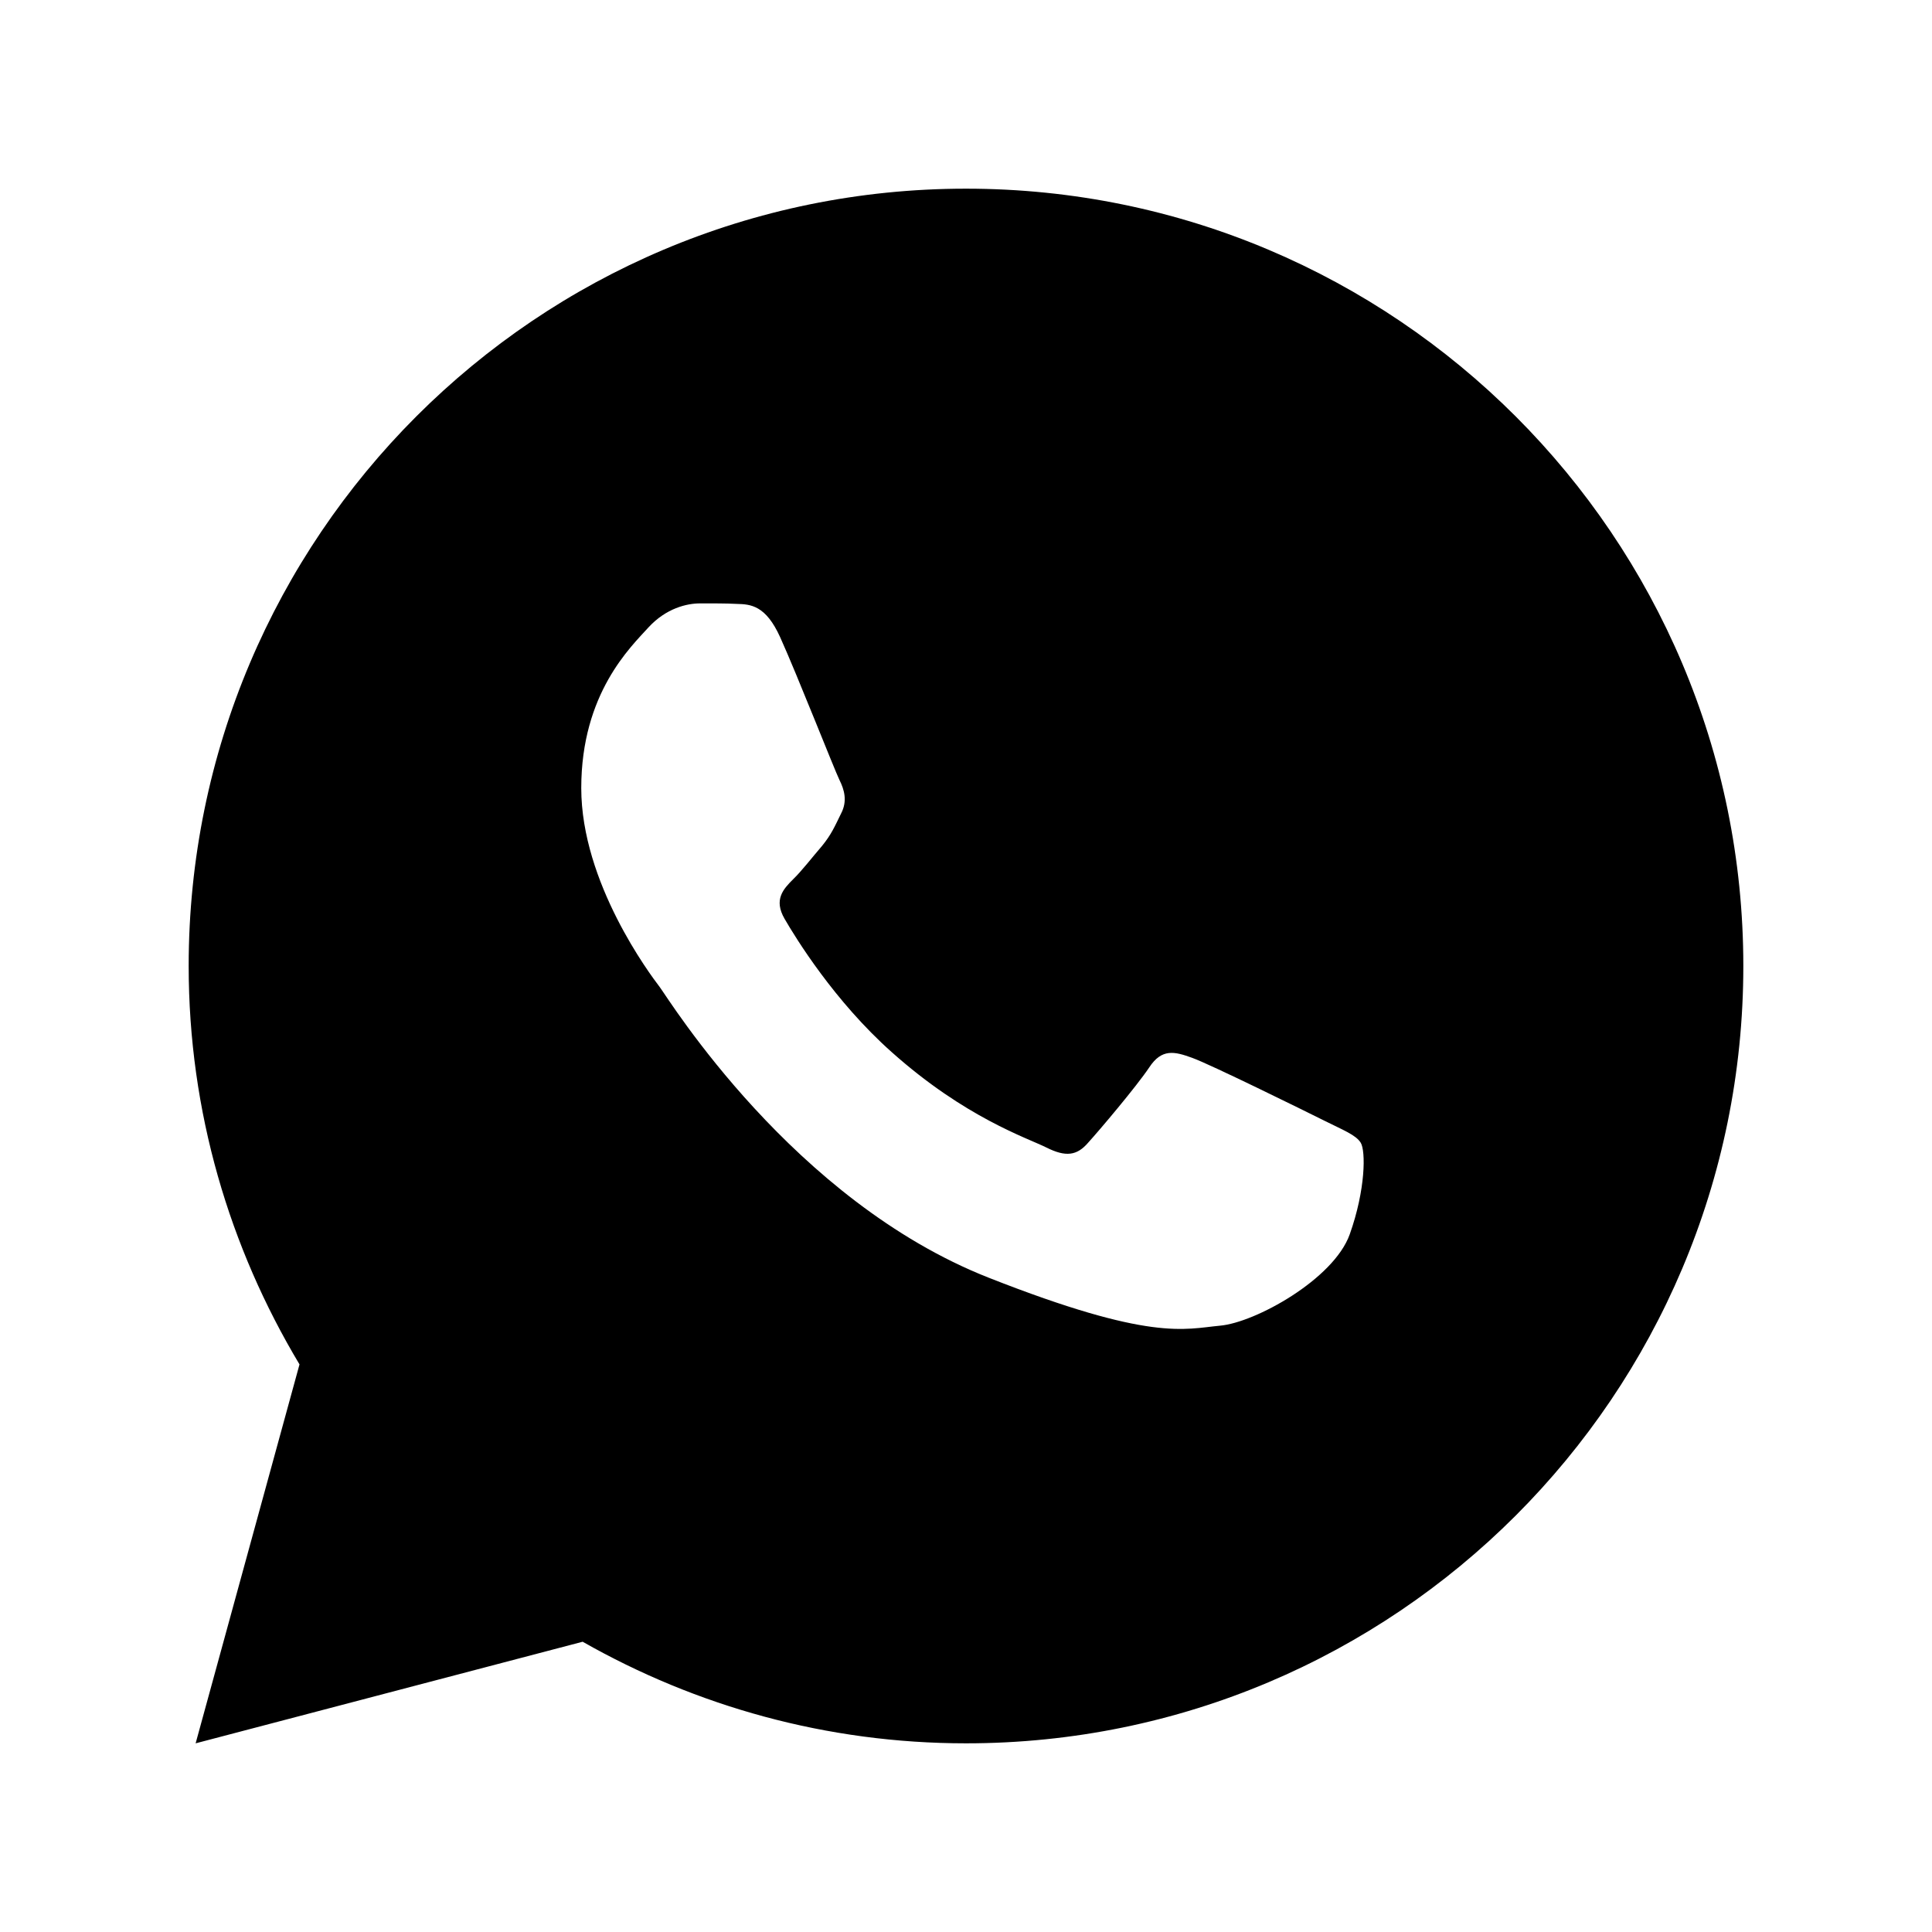
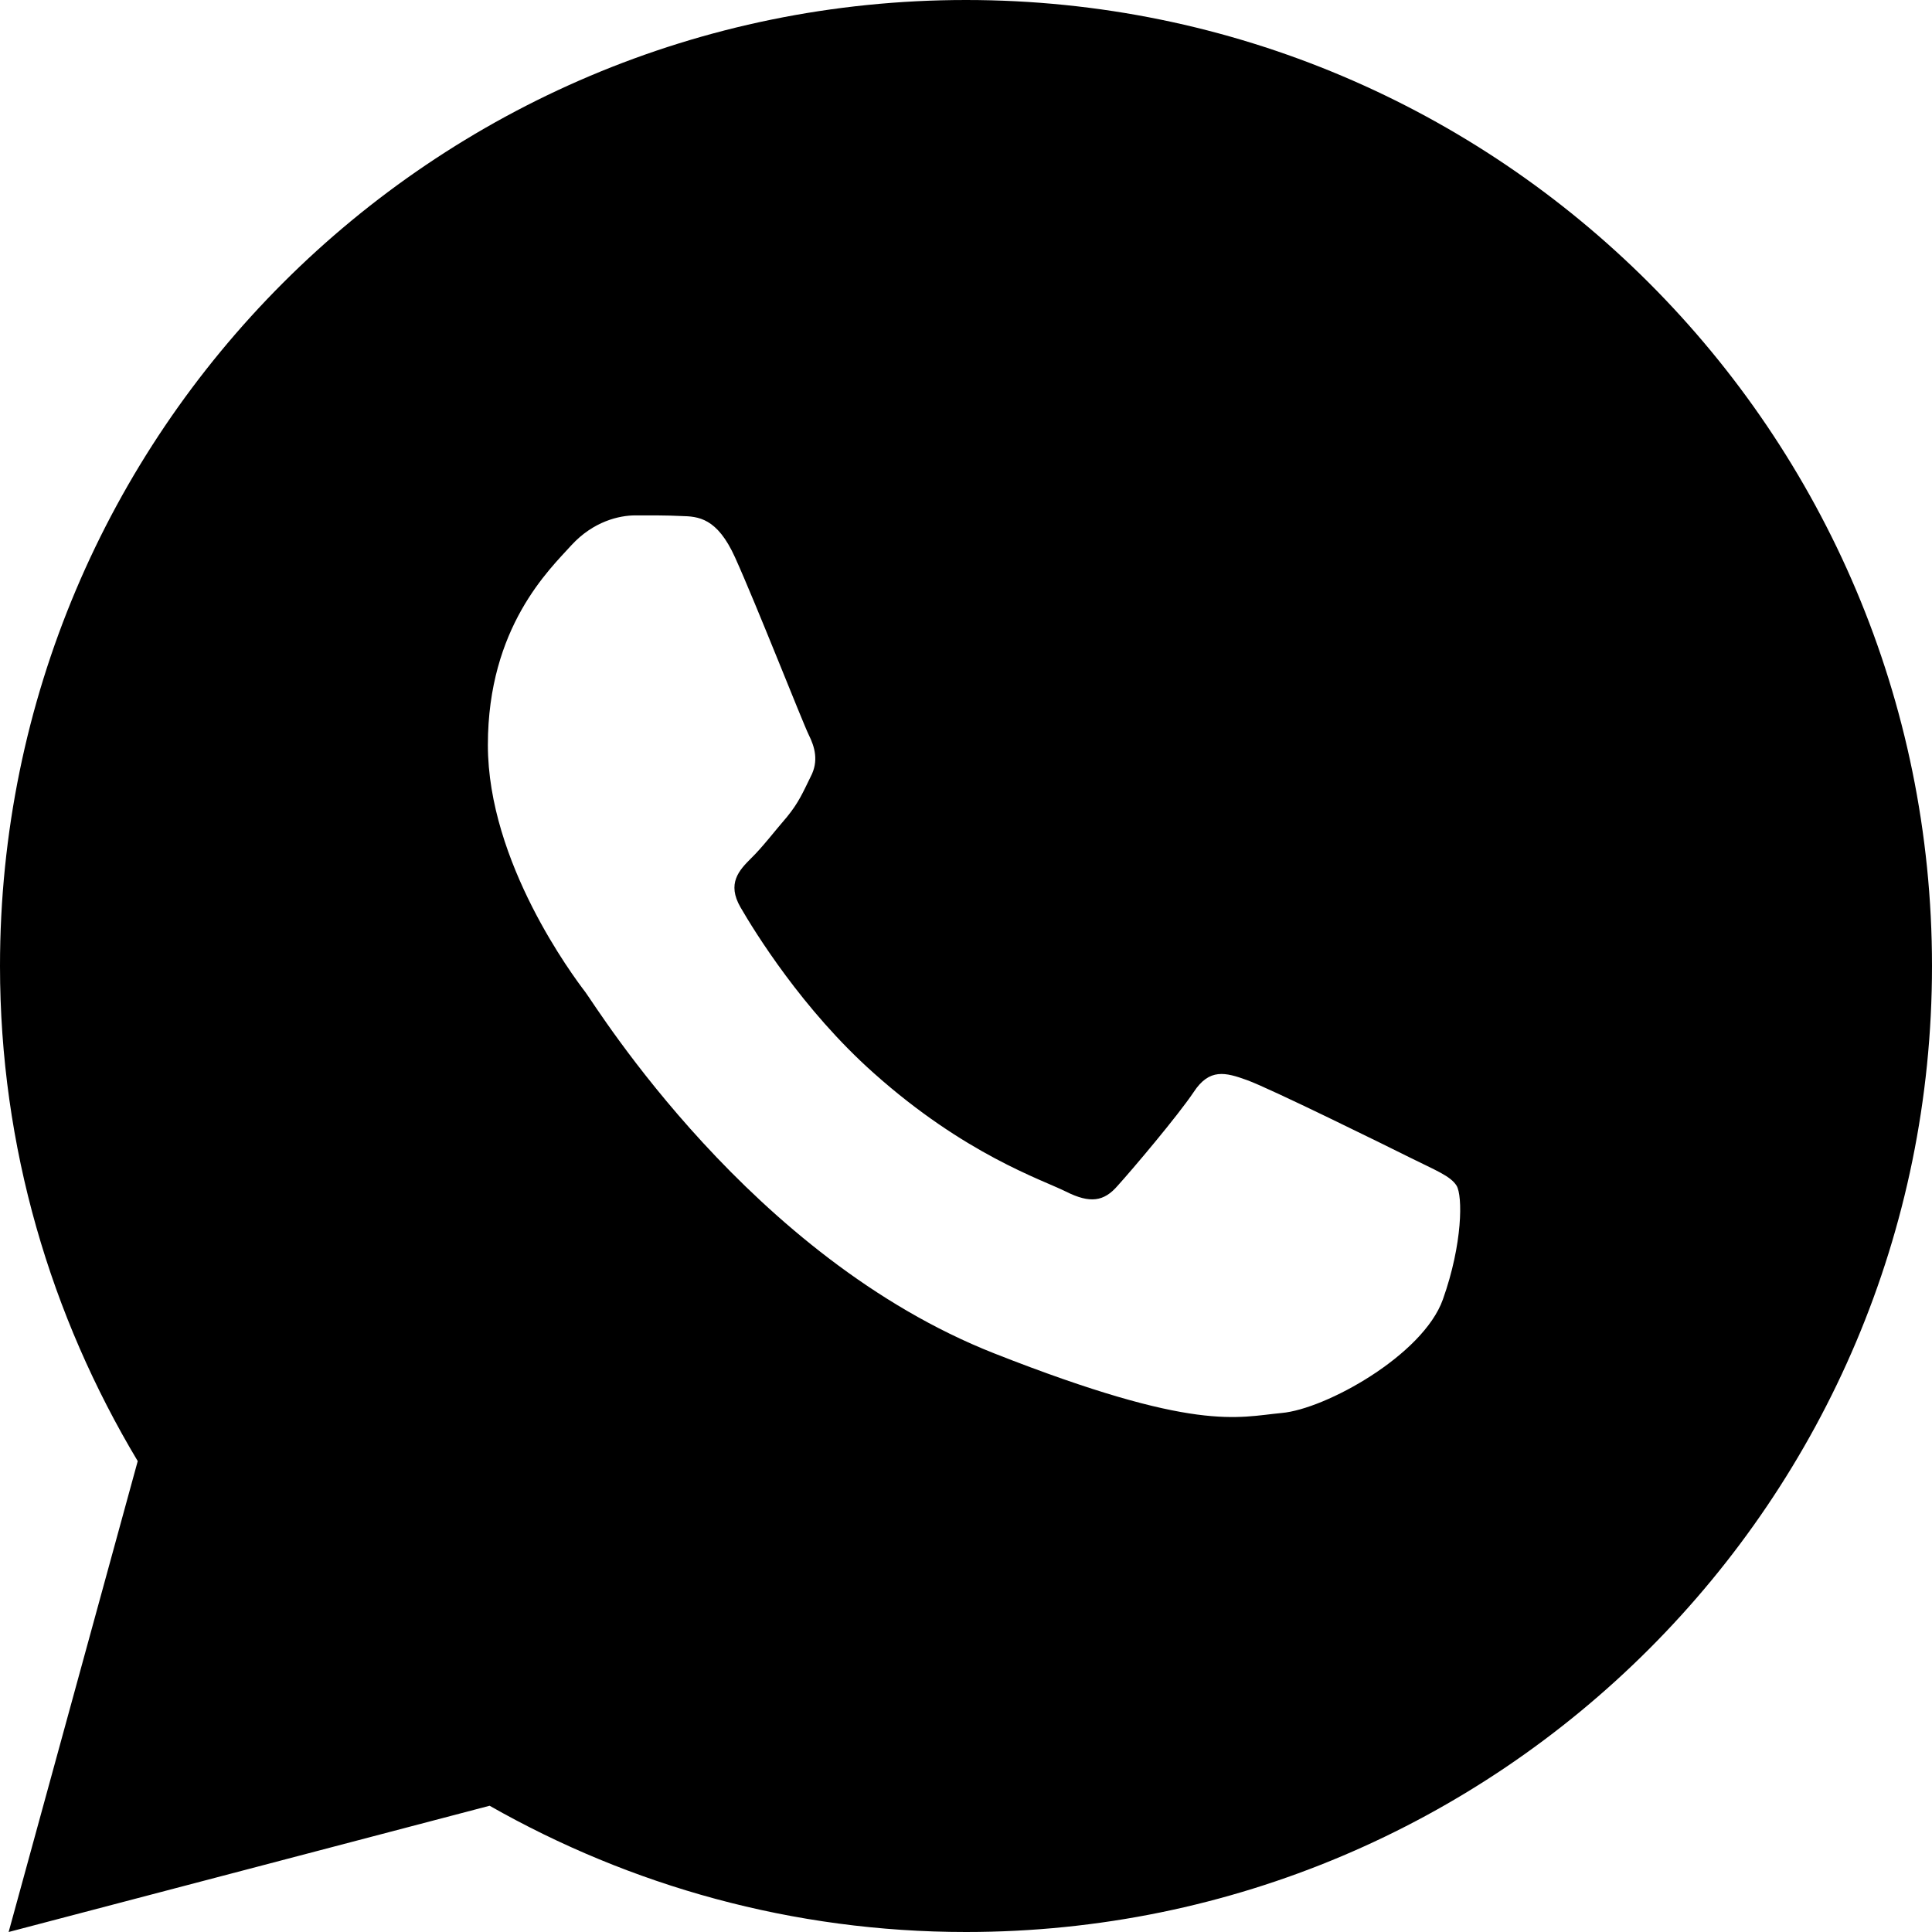
<svg xmlns="http://www.w3.org/2000/svg" version="1.1" id="Layer_1" x="0px" y="0px" viewBox="0 0 1024 1024" style="enable-background:new 0 0 1024 1024;" xml:space="preserve">
-   <path d="M512,100c-227.527,0-412,184.473-412,412c0,77.291,21.71,149.352,58.742,211.163L103.688,924l205.128-53.847  C368.808,904.26,438.063,924,512,924c227.527,0,412-184.473,412-412S739.527,100,512,100z M370.979,319.814  c6.695,0,13.574-0.041,19.514,0.268c7.347,0.172,15.344,0.71,23.001,17.636c9.098,20.119,28.909,70.592,31.45,75.708  s4.341,11.142,0.805,17.837c-3.365,6.867-5.115,11.023-10.059,17.1c-5.116,5.905-10.721,13.24-15.356,17.703  c-5.116,5.116-10.398,10.725-4.493,20.922c5.905,10.197,26.414,43.625,56.73,70.611c38.968,34.814,71.847,45.513,82.078,50.628  c10.231,5.116,16.157,4.318,22.062-2.548c6.077-6.695,25.522-29.668,32.389-39.899c6.695-10.231,13.53-8.461,22.799-5.096  c9.407,3.365,59.575,28.078,69.807,33.193s16.939,7.648,19.514,11.802c2.644,4.292,2.646,24.722-5.834,48.549  c-8.48,23.793-50.123,46.802-68.801,48.415c-18.849,1.751-36.44,8.472-122.514-25.415  c-103.824-40.891-169.3-147.231-174.416-154.098c-5.116-6.695-41.576-55.287-41.576-105.414c0-50.298,26.372-74.931,35.607-85.163  C353.094,322.323,364.112,319.814,370.979,319.814z" />
+   <path d="M512,0C229.248,0,0,229.248,0,512c0,96.052,26.98,185.603,73,262.417L4.583,1024L259.5,957.083  C334.052,999.469,420.117,1024,512,1024c282.752,0,512-229.248,512-512S794.752,0,512,0z M336.75,273.167  c8.32,0,16.869-0.051,24.25,0.333c9.131,0.213,19.069,0.882,28.583,21.917c11.307,25.003,35.926,87.726,39.083,94.083  s5.395,13.847,1,22.167c-4.181,8.533-6.356,13.698-12.5,21.25c-6.357,7.339-13.323,16.453-19.083,22  c-6.357,6.357-12.922,13.328-5.583,26s32.825,54.214,70.5,87.75c48.427,43.264,89.285,56.559,102,62.917  c12.715,6.357,20.078,5.367,27.417-3.167c7.552-8.32,31.717-36.869,40.25-49.583c8.32-12.715,16.813-10.515,28.333-6.333  c11.691,4.181,74.035,34.893,86.75,41.25s21.05,9.504,24.25,14.667c3.285,5.333,3.289,30.723-7.25,60.333  c-10.539,29.568-62.289,58.161-85.5,60.167c-23.424,2.176-45.285,10.529-152.25-31.583  c-129.024-50.816-210.393-182.967-216.75-191.5c-6.357-8.32-51.667-68.707-51.667-131c0-62.507,32.773-93.119,44.25-105.833  C314.524,276.285,328.217,273.167,336.75,273.167z" />
</svg>
